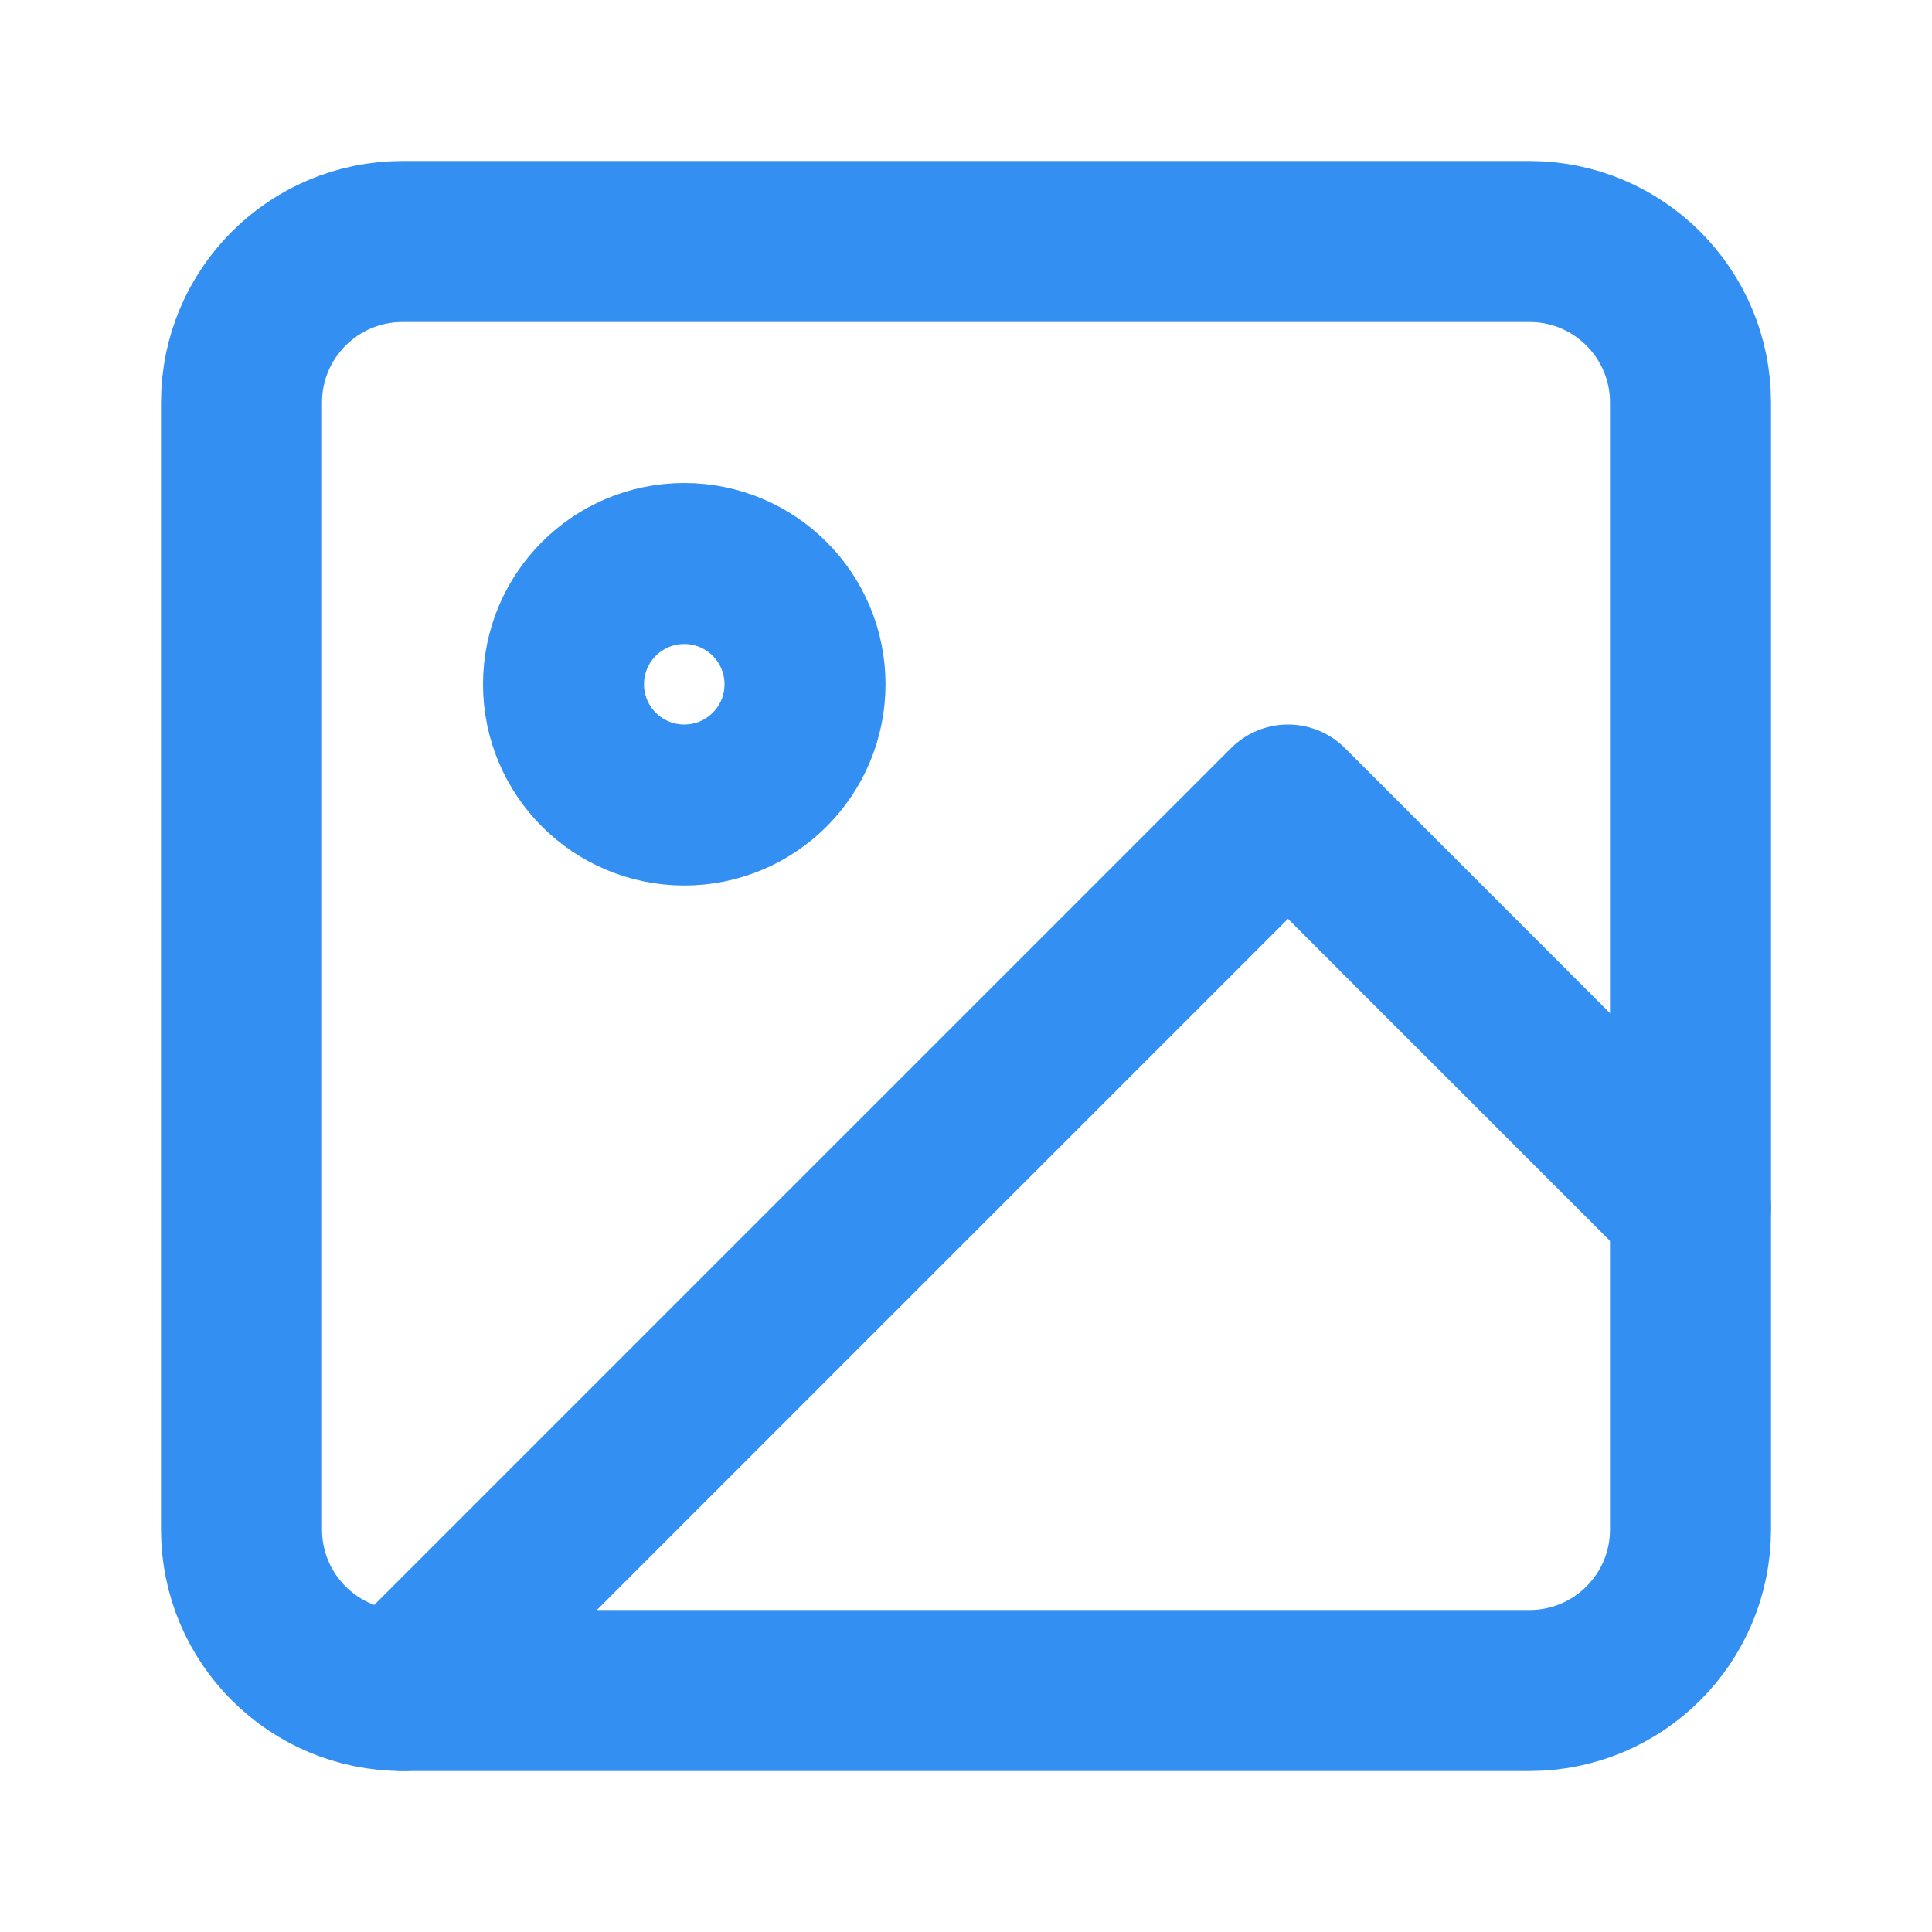
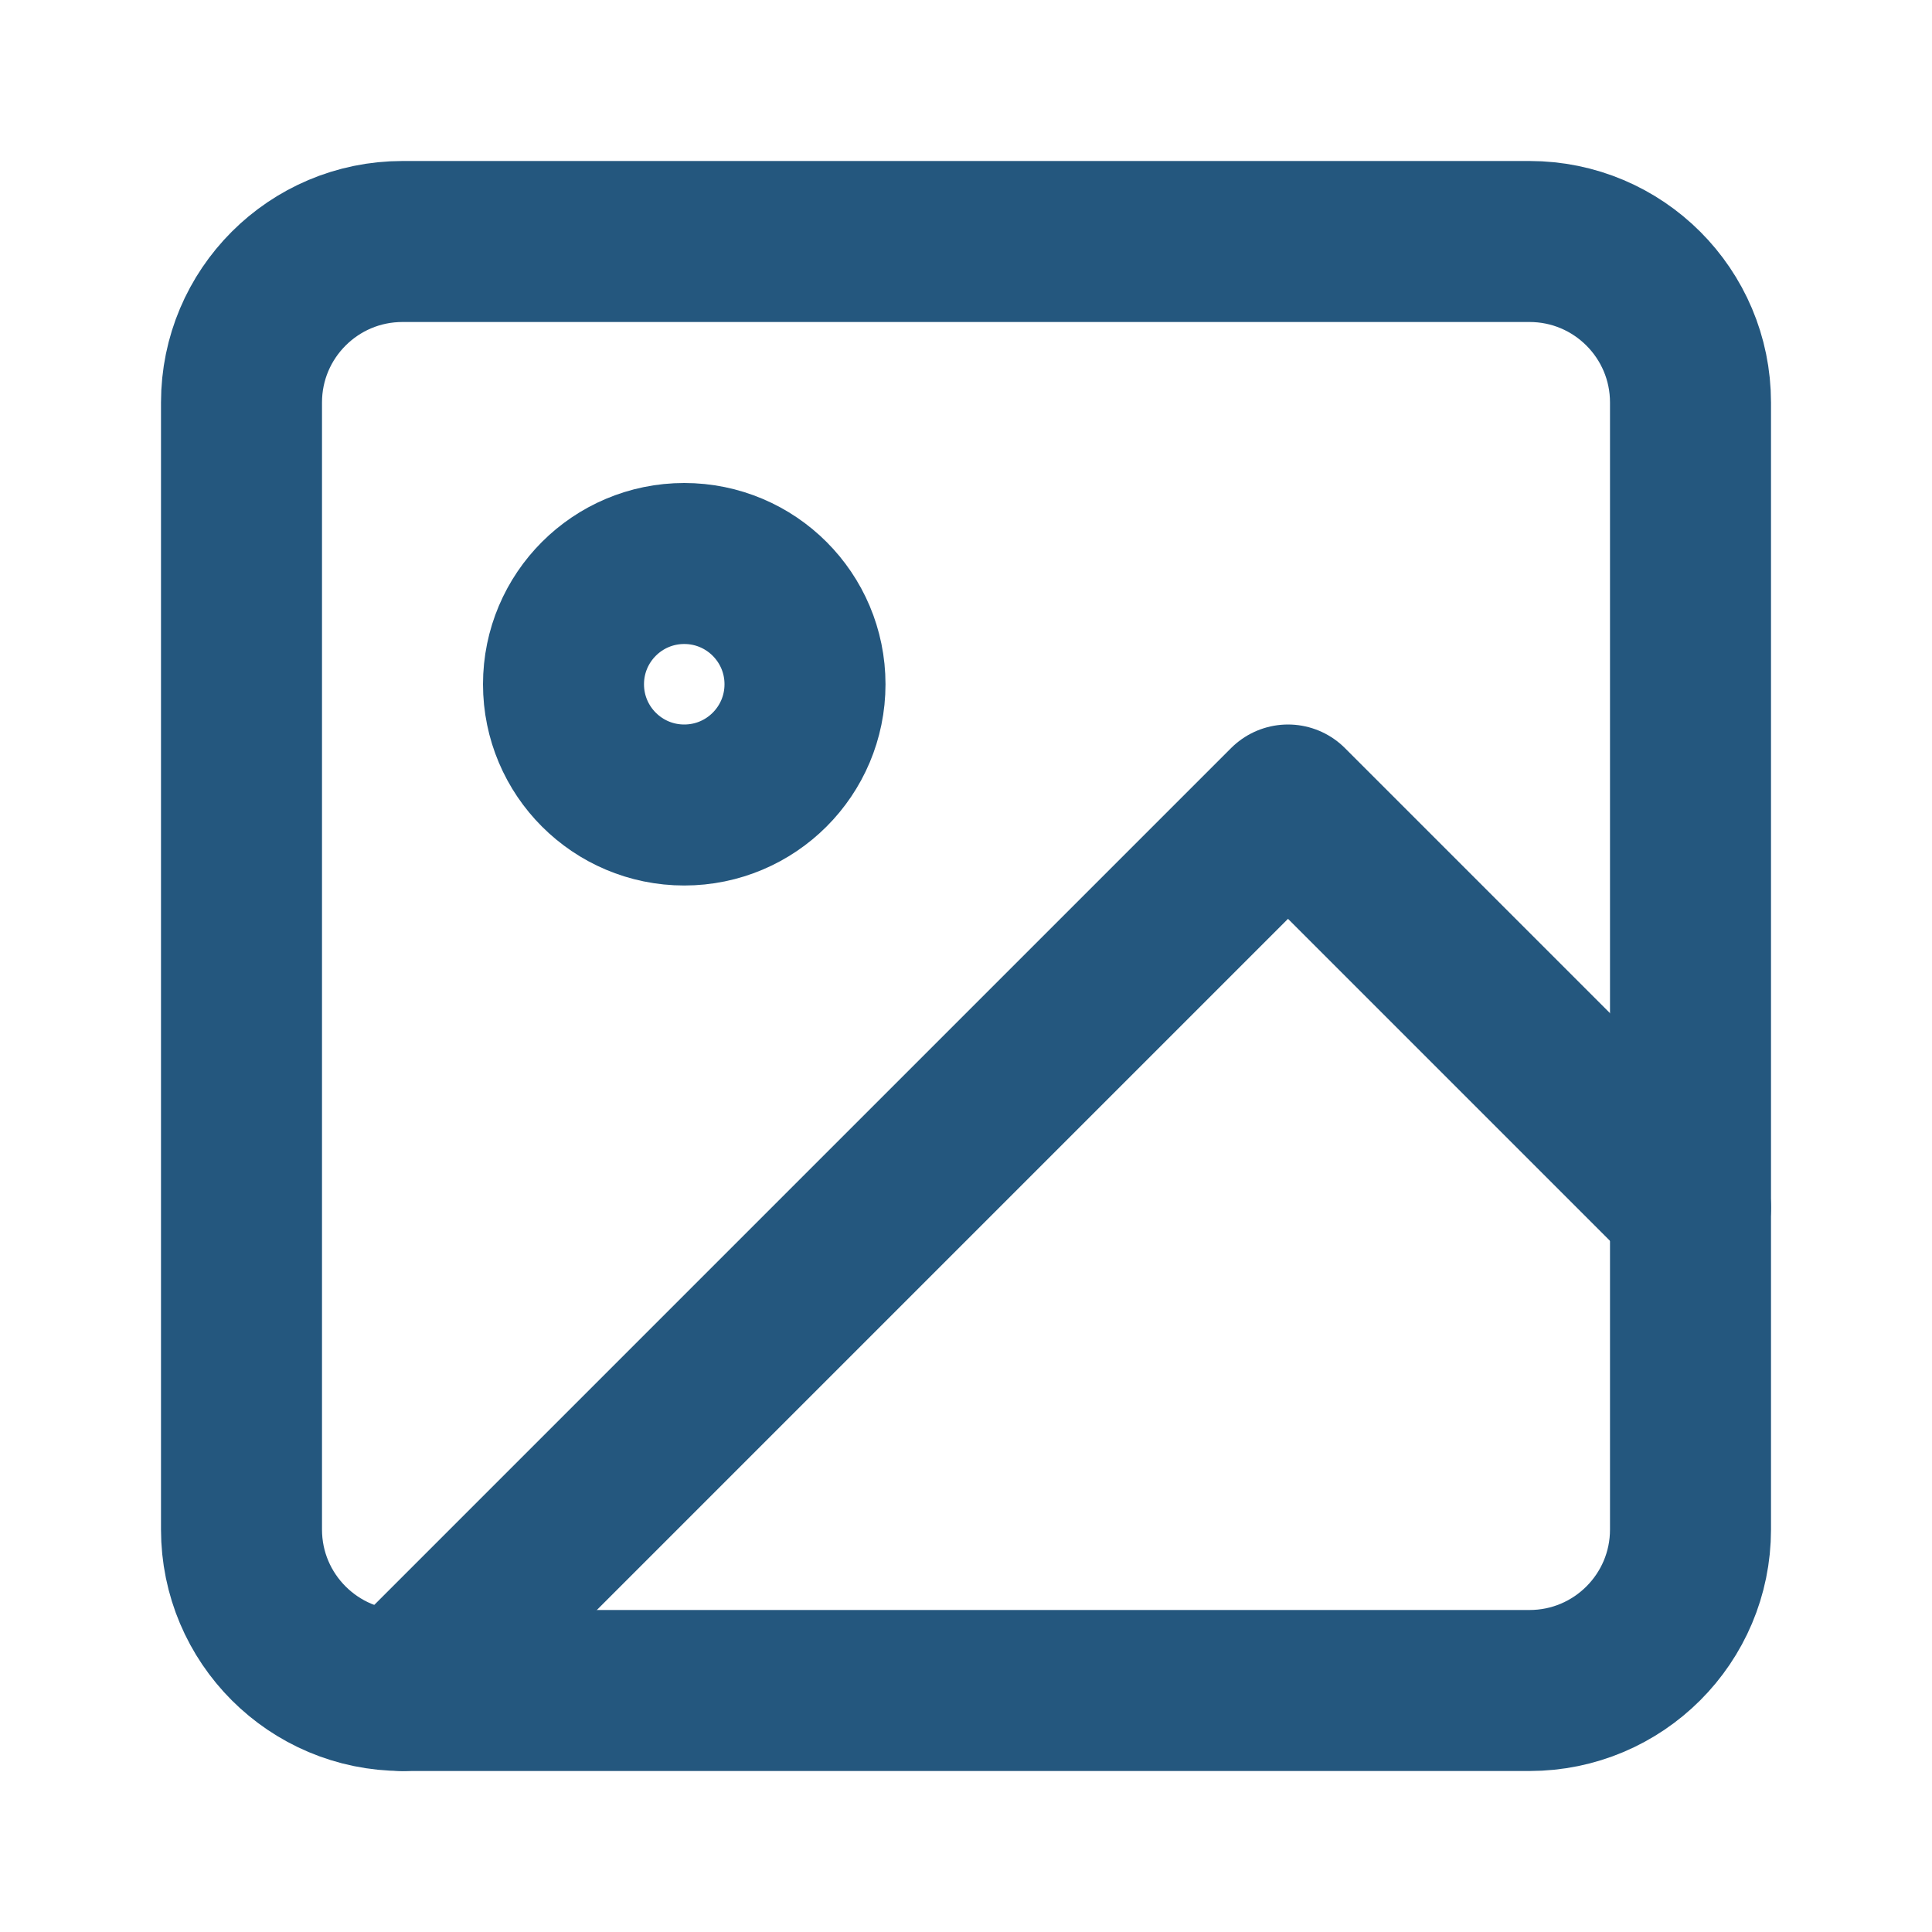
- <svg xmlns="http://www.w3.org/2000/svg" width="512" height="512" viewBox="0 0 24 24" fill="none" stroke="#338FF2" stroke-width="2" stroke-linecap="round" stroke-linejoin="round">
+ <svg xmlns="http://www.w3.org/2000/svg" width="512" height="512" viewBox="0 0 24 24" fill="none" stroke="#24577e" stroke-width="2" stroke-linecap="round" stroke-linejoin="round">
  <rect x="3" y="3" width="18" height="18" rx="2" ry="2" />
  <circle cx="8.5" cy="8.5" r="1.5" />
  <polyline points="21 15 16 10 5 21" />
</svg>
